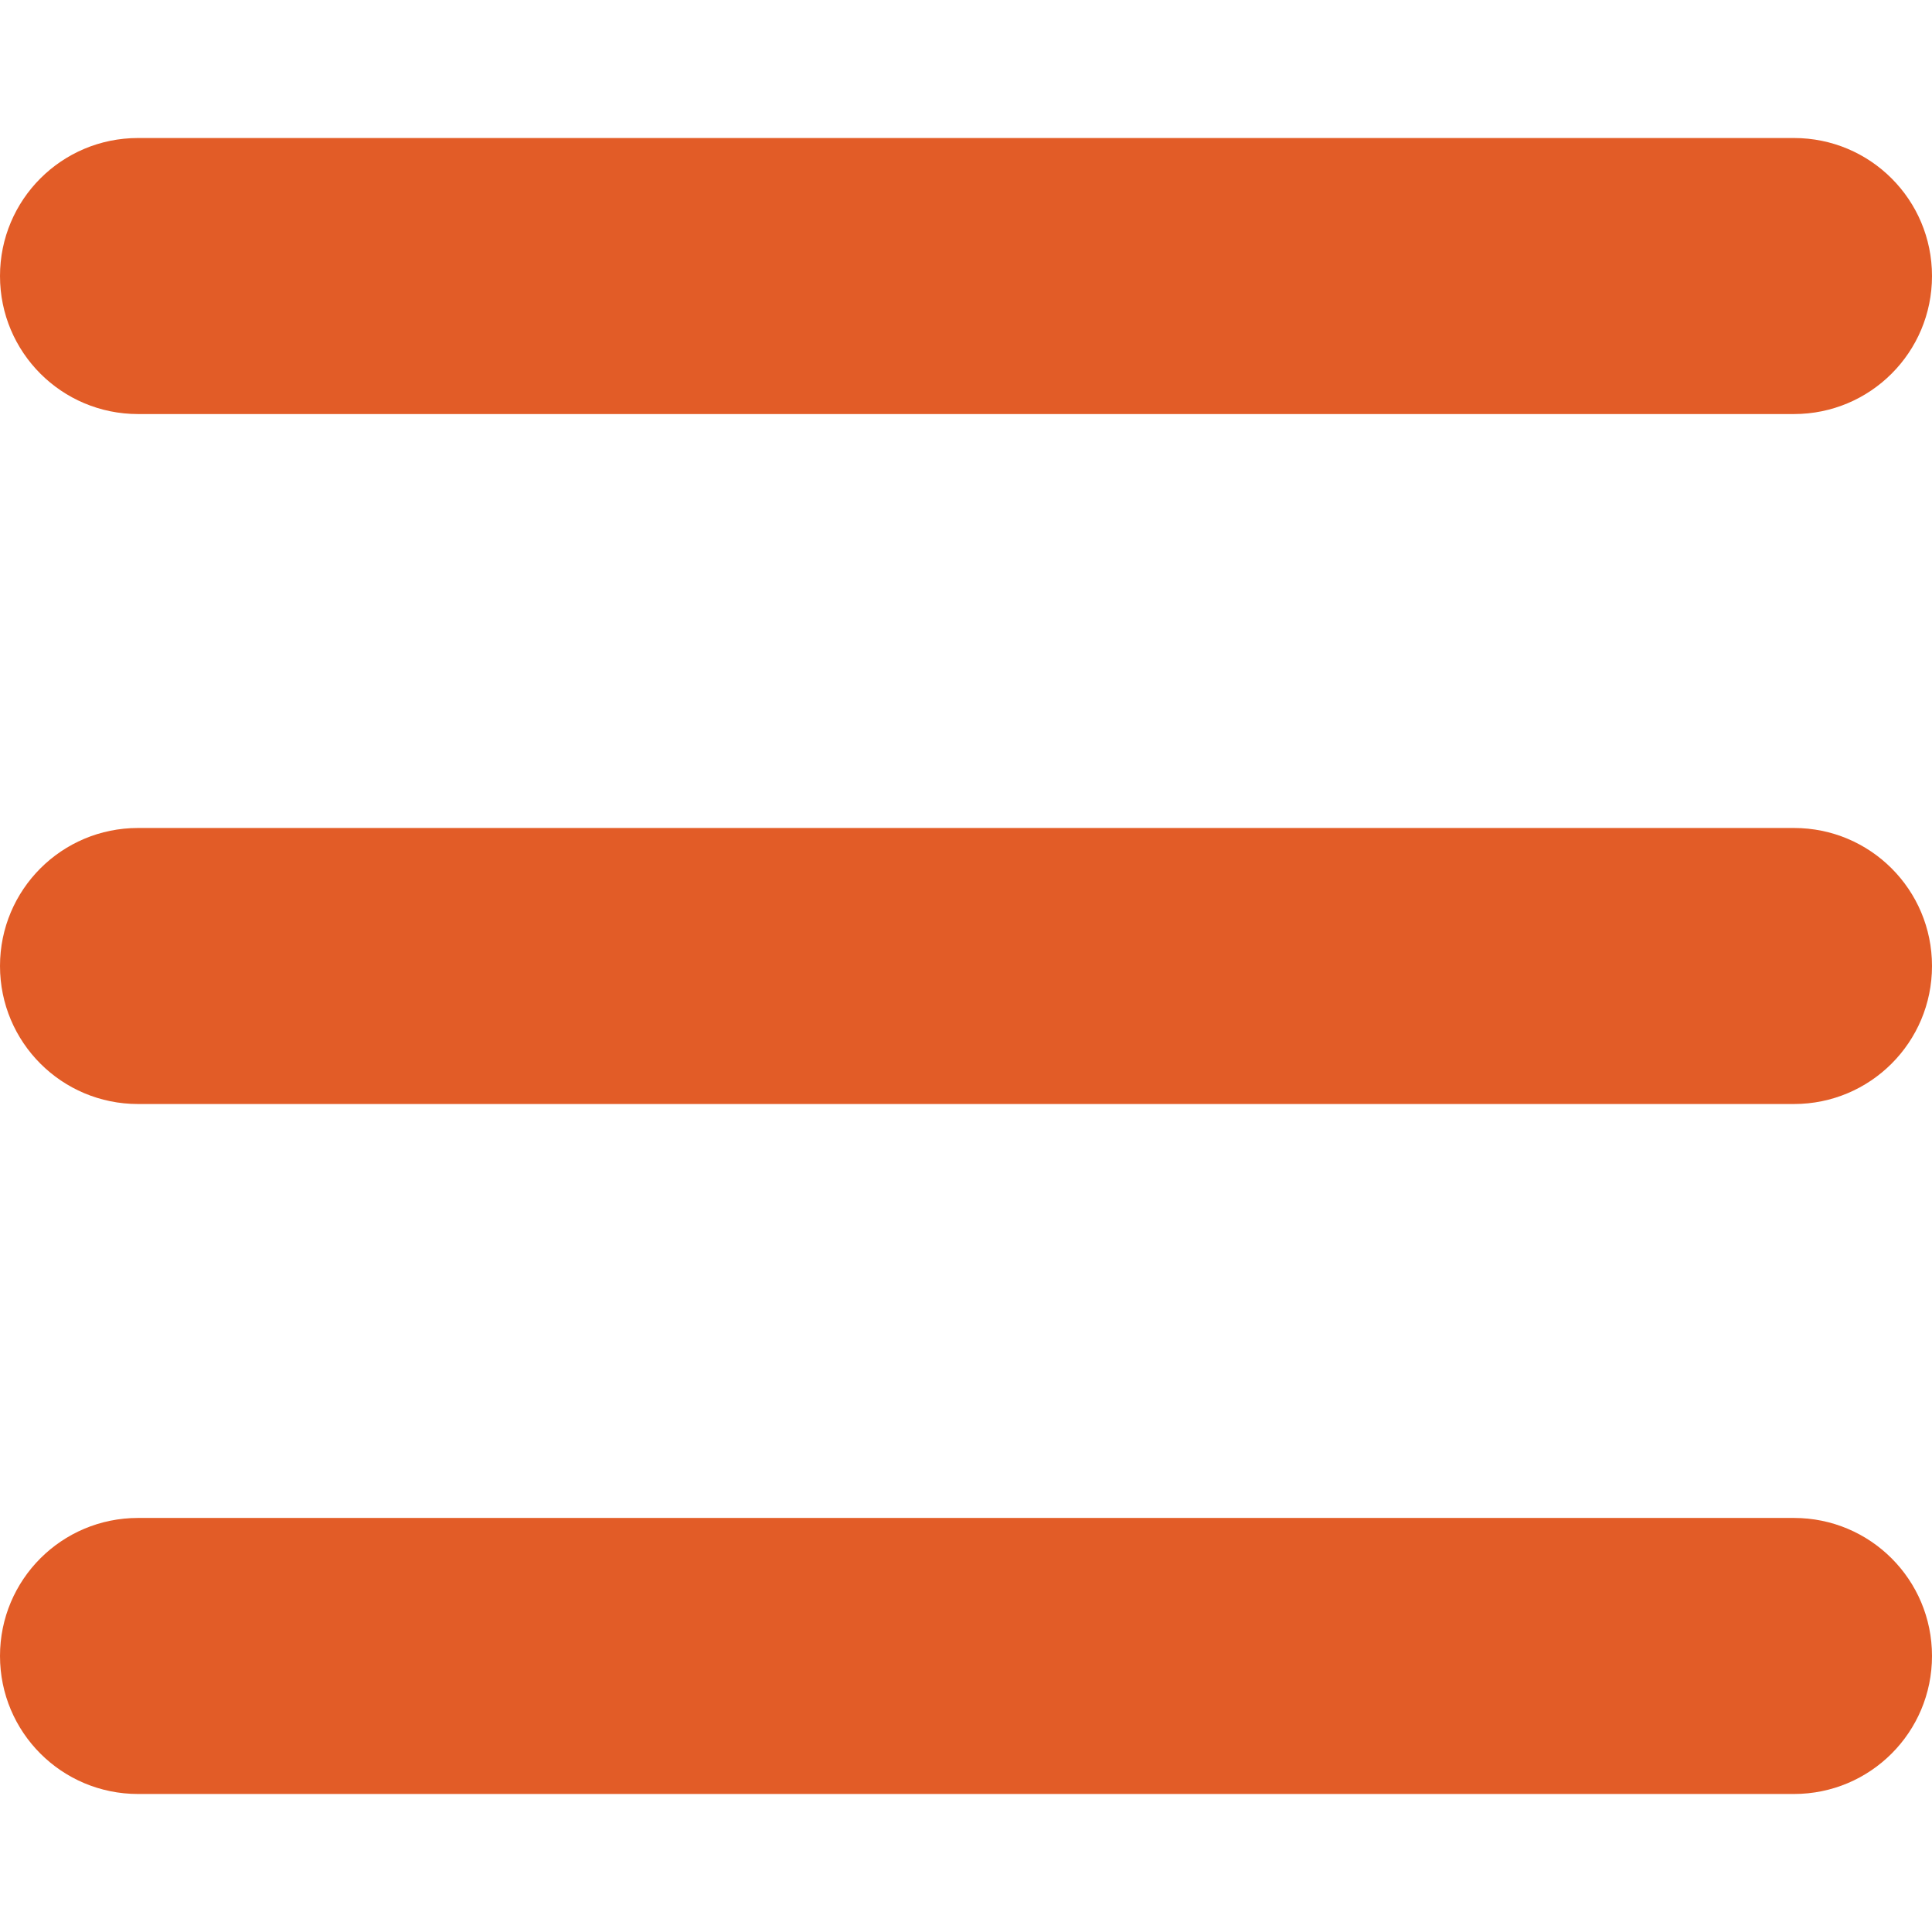
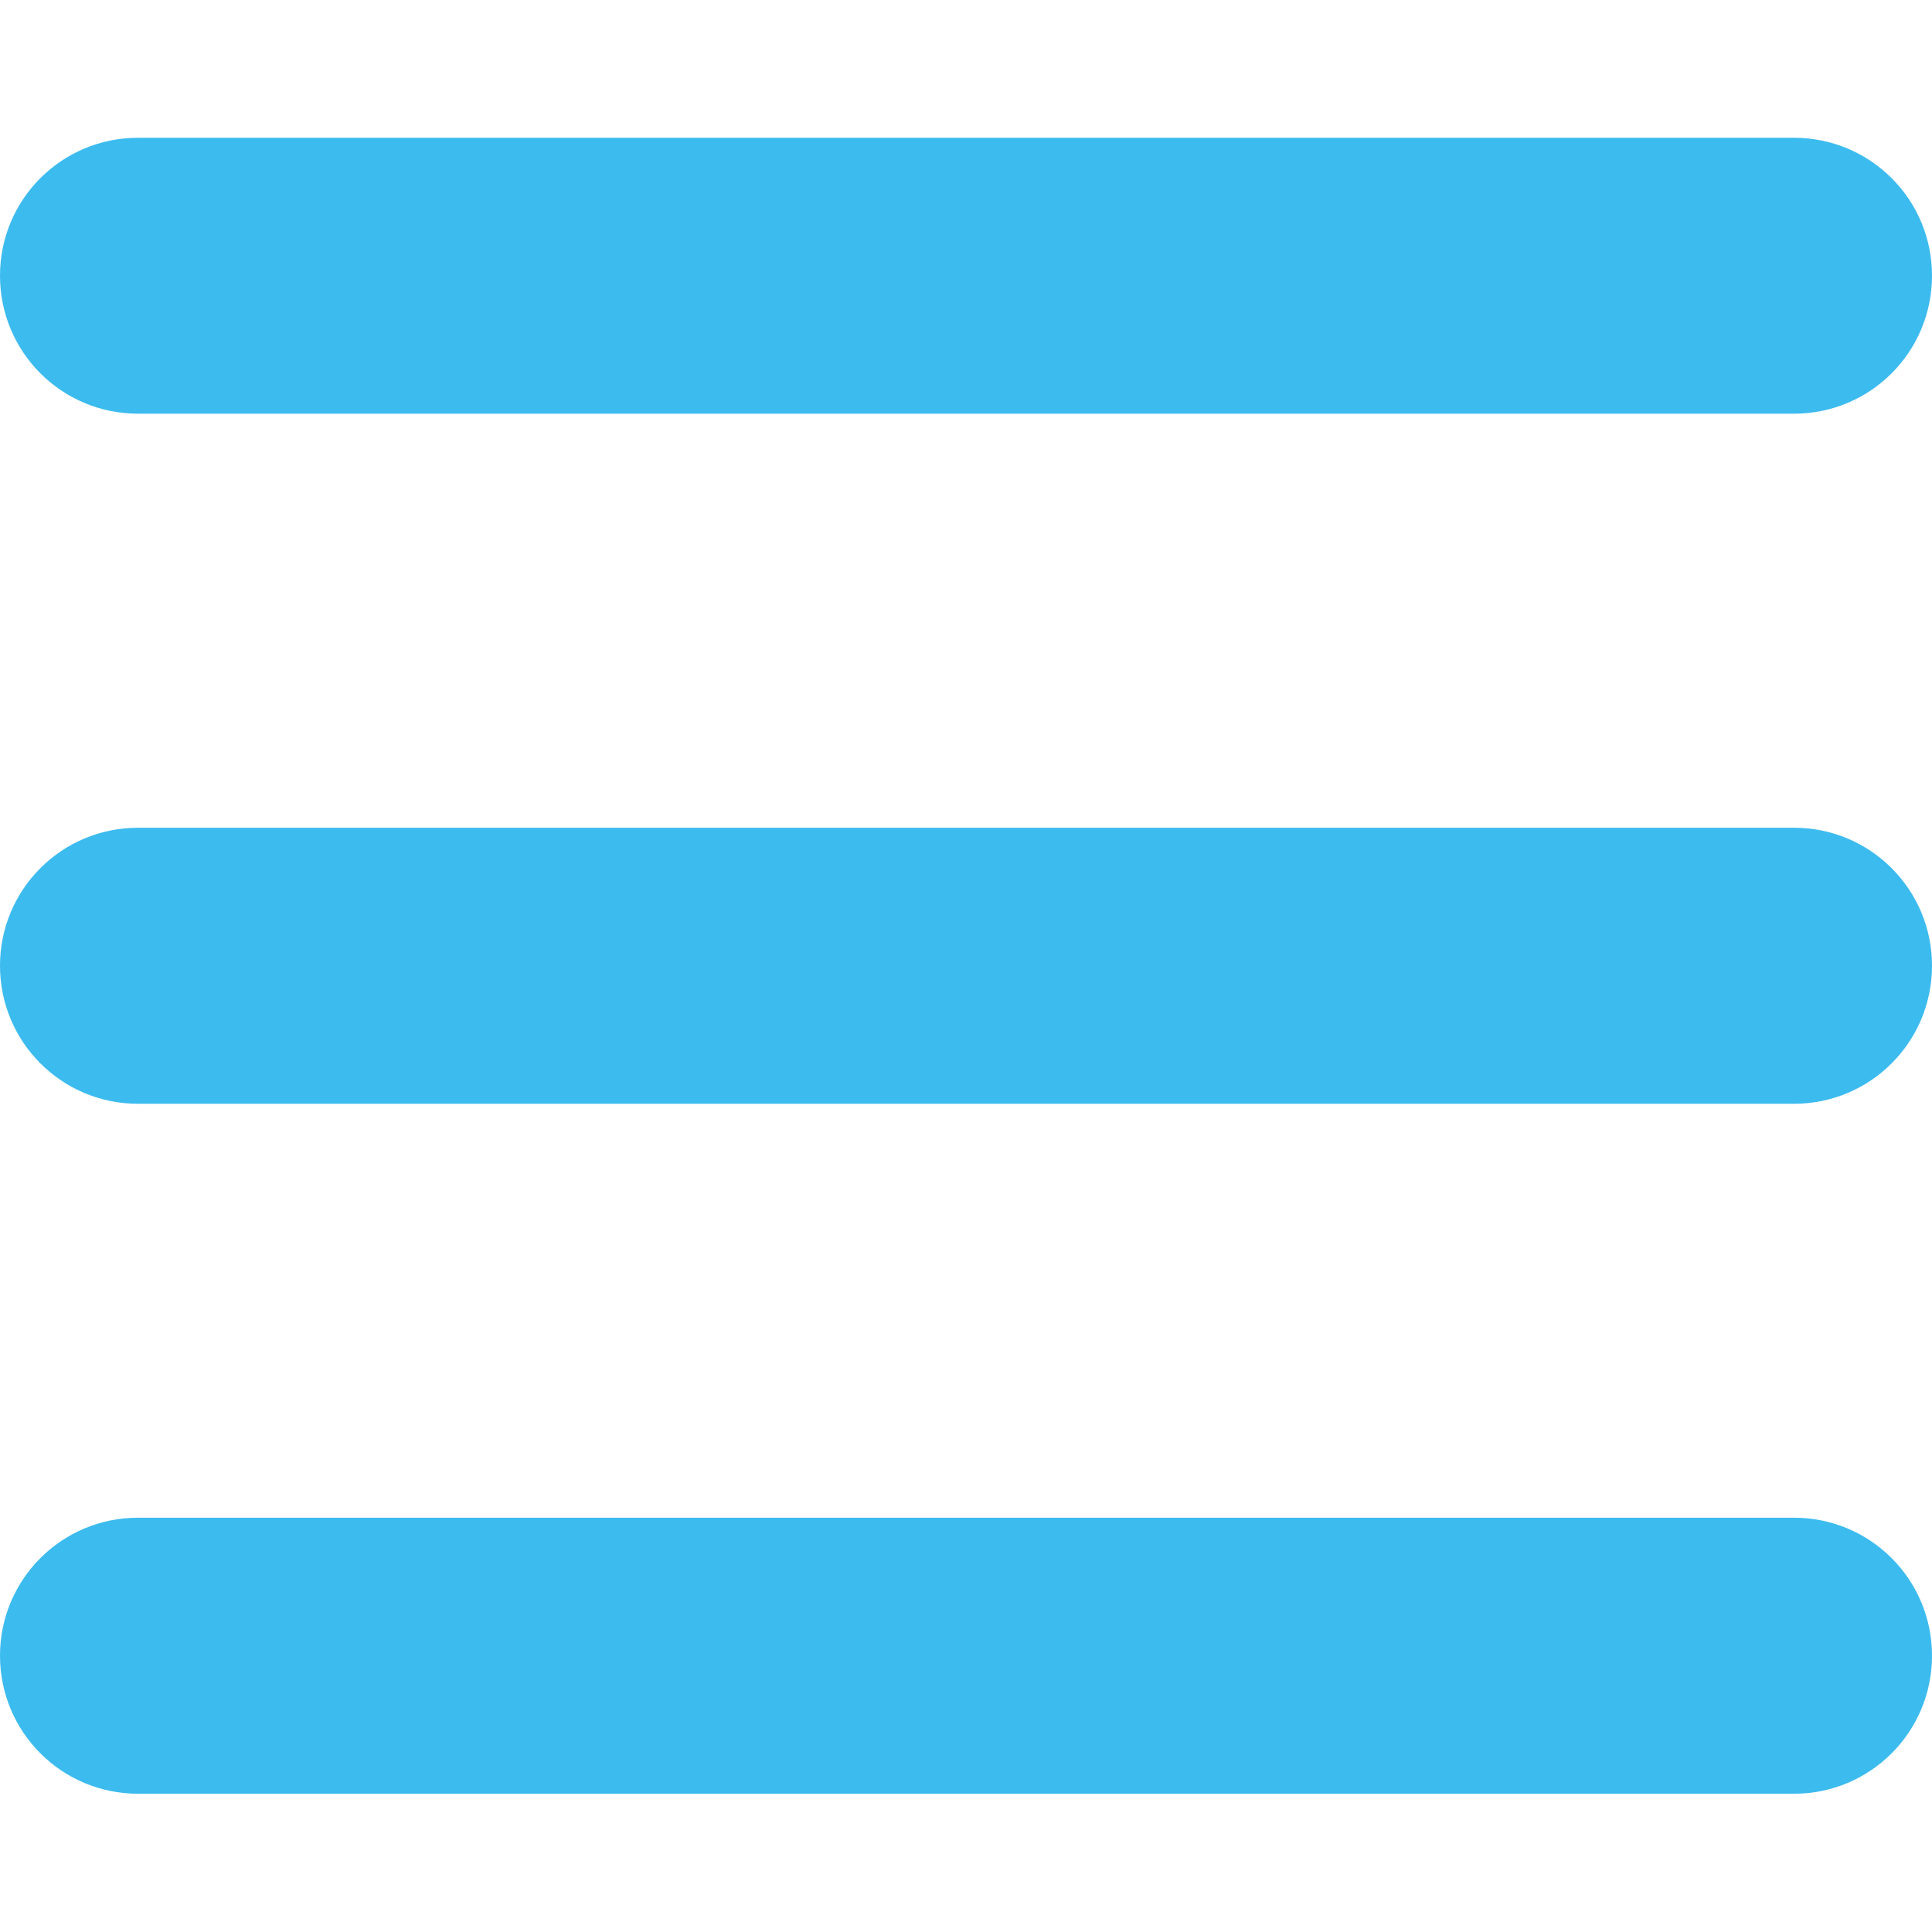
<svg xmlns="http://www.w3.org/2000/svg" width="16" height="16" viewBox="0 0 16 16" fill="none">
-   <path d="M0 2.286C0 1.654 0.511 1.143 1.143 1.143H14.857C15.489 1.143 16 1.654 16 2.286C16 2.918 15.489 3.429 14.857 3.429H1.143C0.511 3.429 0 2.918 0 2.286ZM0 8C0 7.368 0.511 6.857 1.143 6.857H14.857C15.489 6.857 16 7.368 16 8C16 8.632 15.489 9.143 14.857 9.143H1.143C0.511 9.143 0 8.632 0 8ZM16 13.714C16 14.346 15.489 14.857 14.857 14.857H1.143C0.511 14.857 0 14.346 0 13.714C0 13.082 0.511 12.571 1.143 12.571H14.857C15.489 12.571 16 13.082 16 13.714Z" fill="#E25C27" />
+   <path d="M0 2.283C0 1.651 0.511 1.141 1.143 1.141H14.857C15.489 1.141 16 1.651 16 2.283C16 2.916 15.489 3.426 14.857 3.426H1.143C0.511 3.426 0 2.916 0 2.283ZM0 7.998C0 7.366 0.511 6.855 1.143 6.855H14.857C15.489 6.855 16 7.366 16 7.998C16 8.63 15.489 9.141 14.857 9.141H1.143C0.511 9.141 0 8.63 0 7.998ZM16 13.712C16 14.344 15.489 14.855 14.857 14.855H1.143C0.511 14.855 0 14.344 0 13.712C0 13.08 0.511 12.569 1.143 12.569H14.857C15.489 12.569 16 13.08 16 13.712Z" fill="#3CBBEF" />
</svg>
